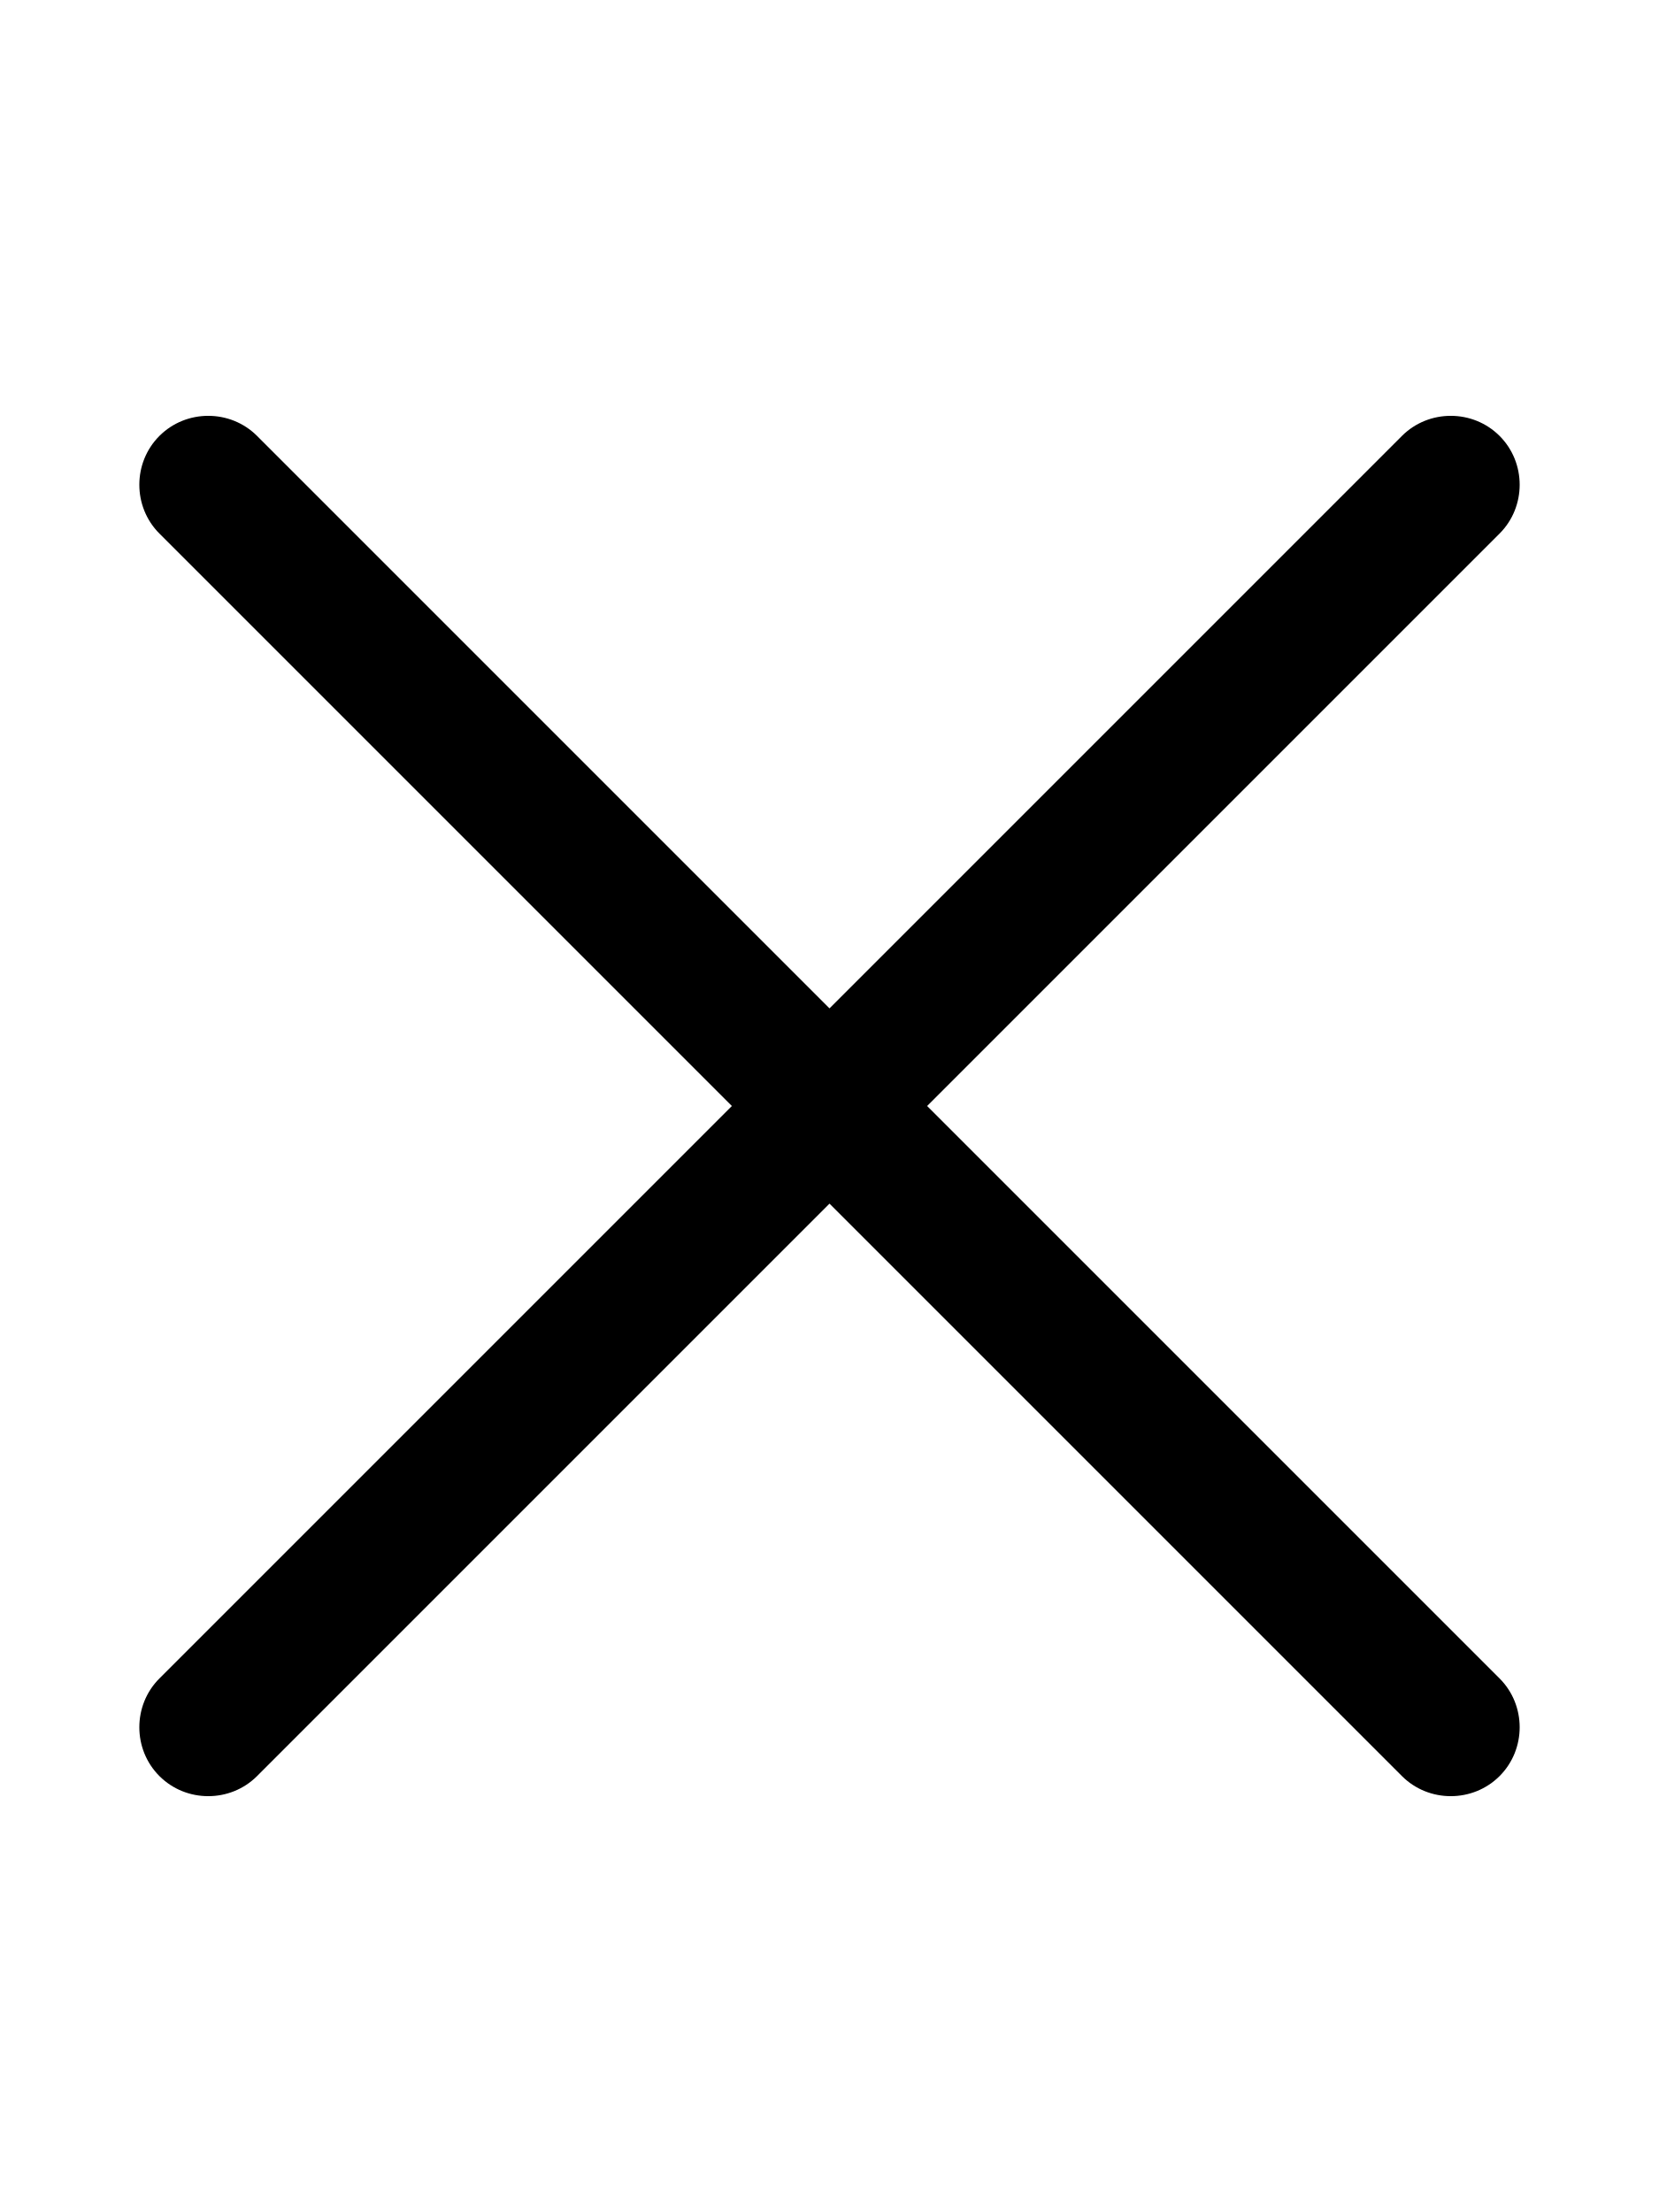
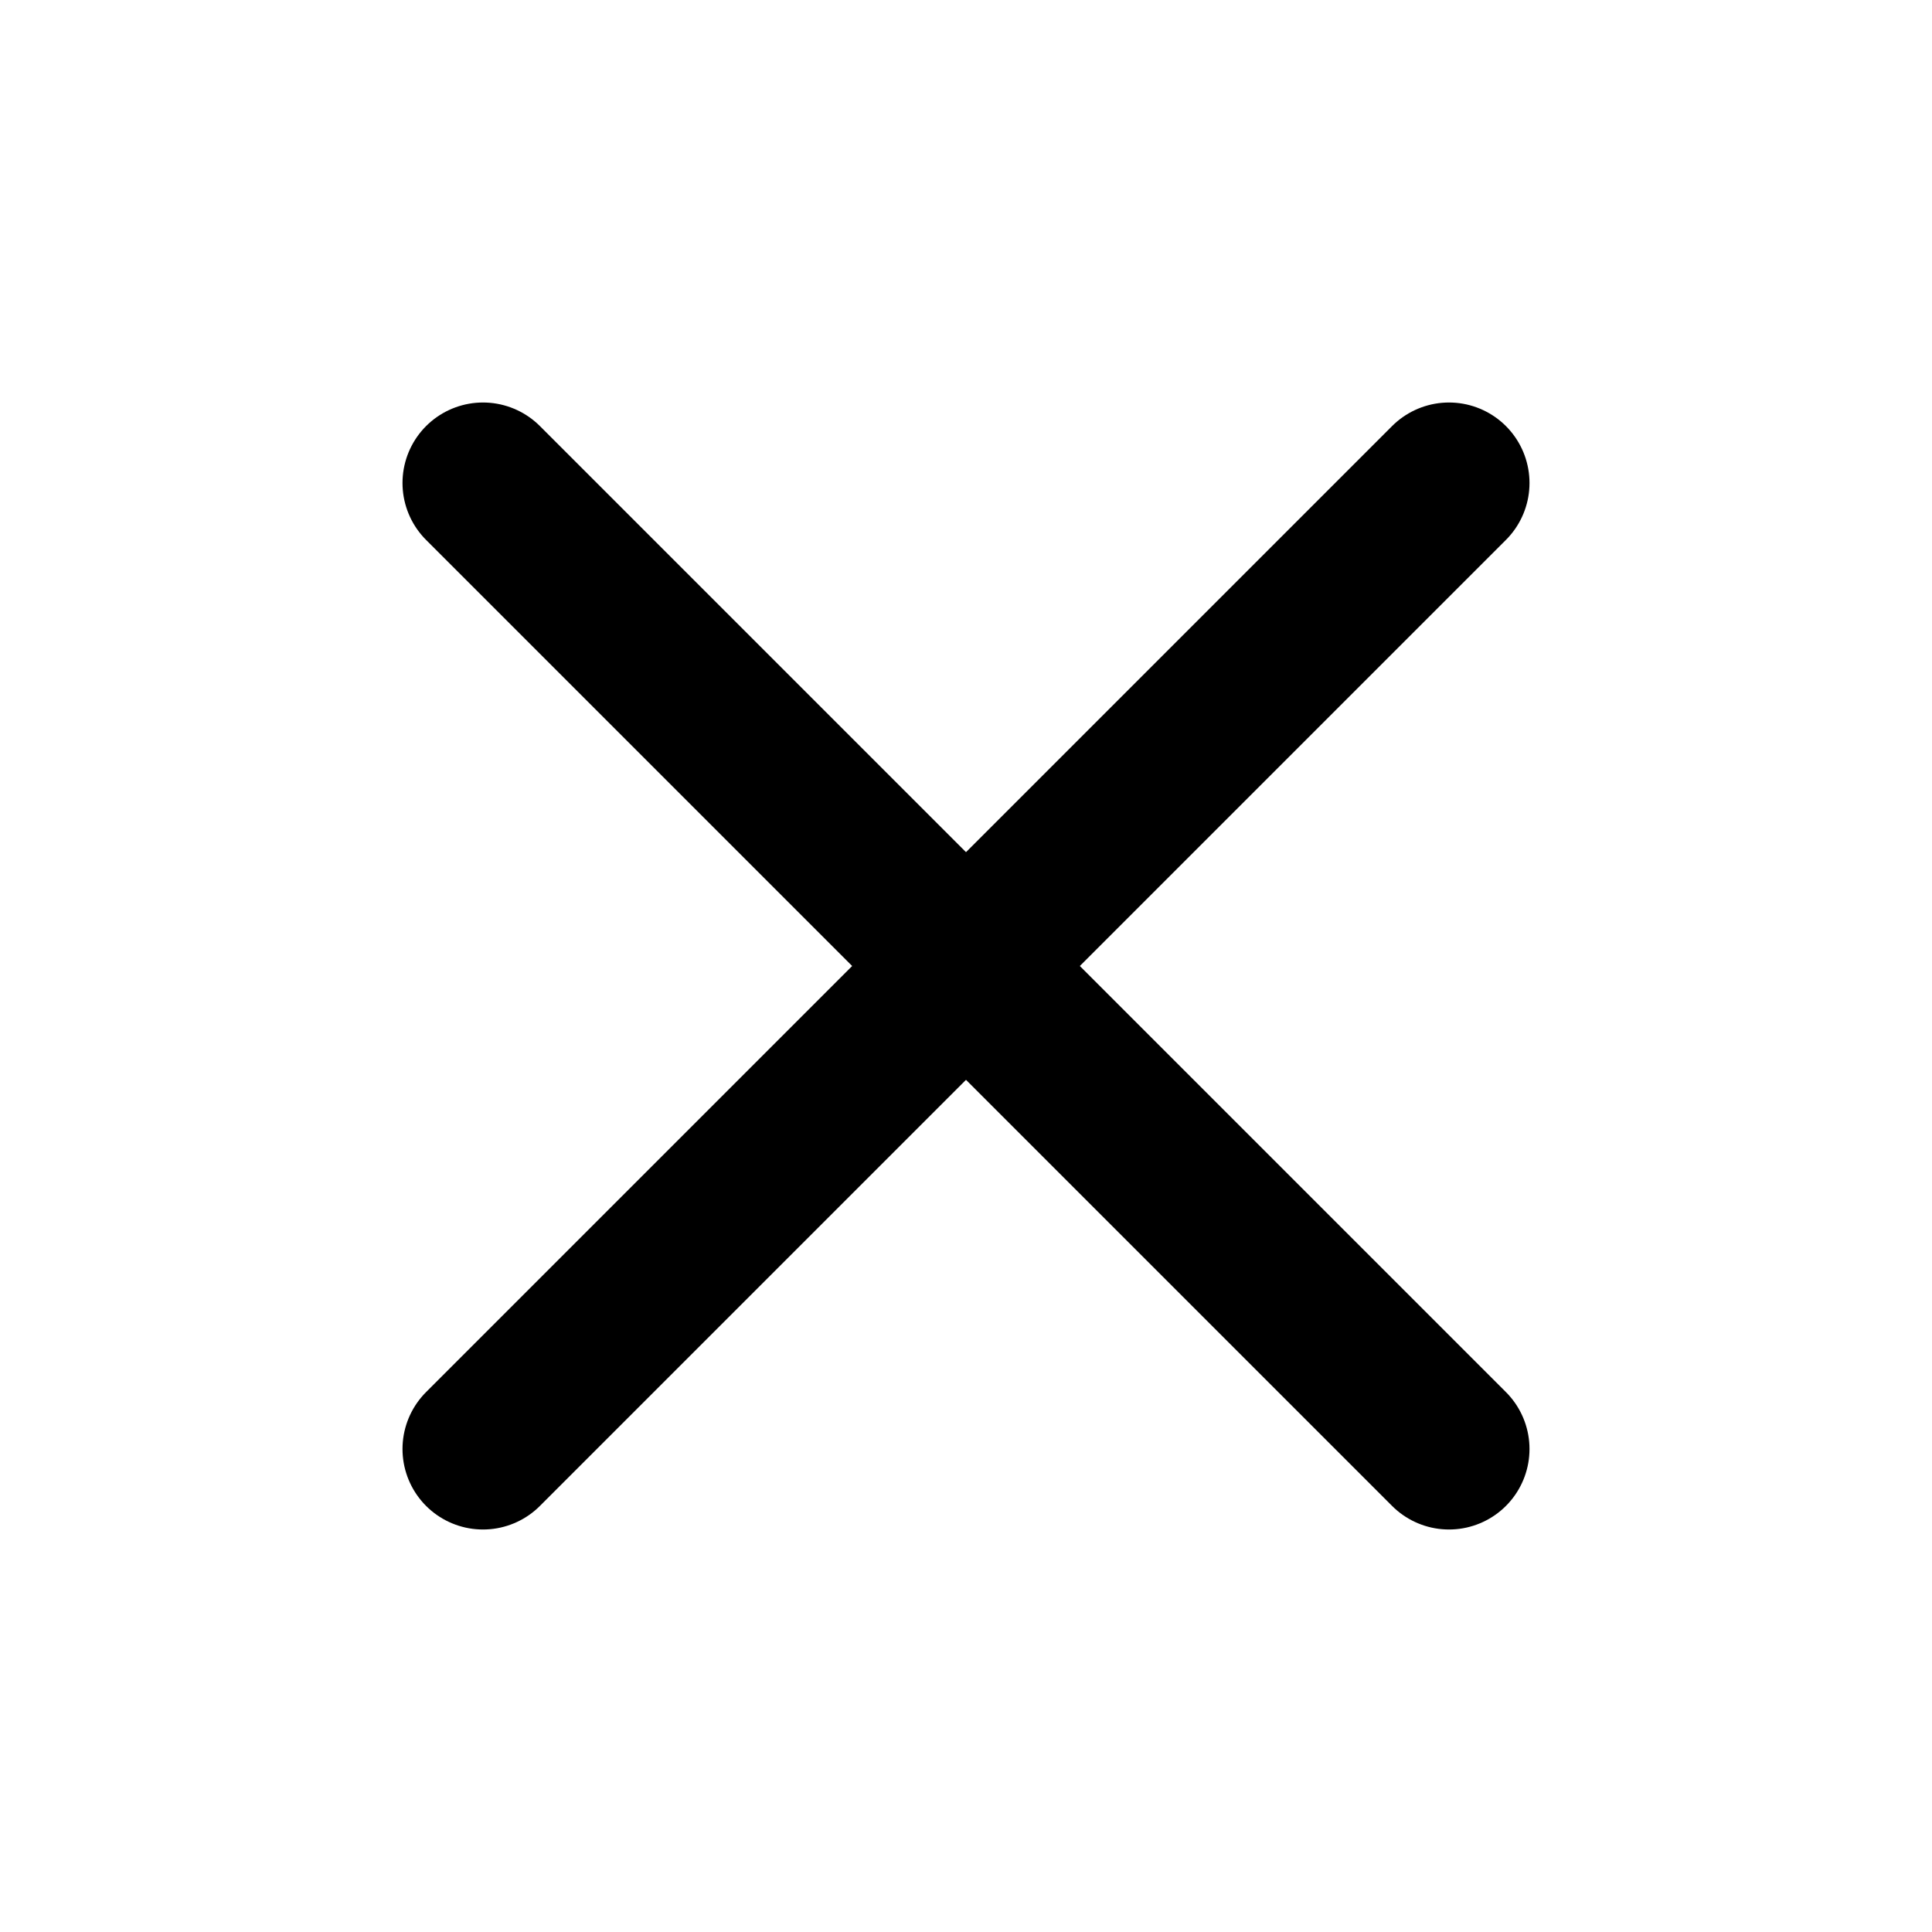
- <svg xmlns="http://www.w3.org/2000/svg" viewBox="0 0 384 512">
-   <path d="M324.5 411.1c6.2 6.2 16.4 6.2 22.6 0s6.2-16.4 0-22.6L214.6 256 347.1 123.5c6.2-6.2 6.2-16.4 0-22.6s-16.4-6.2-22.6 0L192 233.4 59.5 100.9c-6.2-6.2-16.4-6.2-22.6 0s-6.2 16.4 0 22.6L169.4 256 36.9 388.5c-6.2 6.2-6.2 16.4 0 22.6s16.4 6.2 22.6 0L192 278.6 324.5 411.1z" />
+ <svg xmlns="http://www.w3.org/2000/svg" width="24" height="24" viewBox="0 0 24 24" fill="none" stroke="currentColor" stroke-width="2" stroke-linecap="round" stroke-linejoin="round" class="lucide lucide-x">
+   <path d="M18 6 6 18" />
+   <path d="m6 6 12 12" />
</svg>
